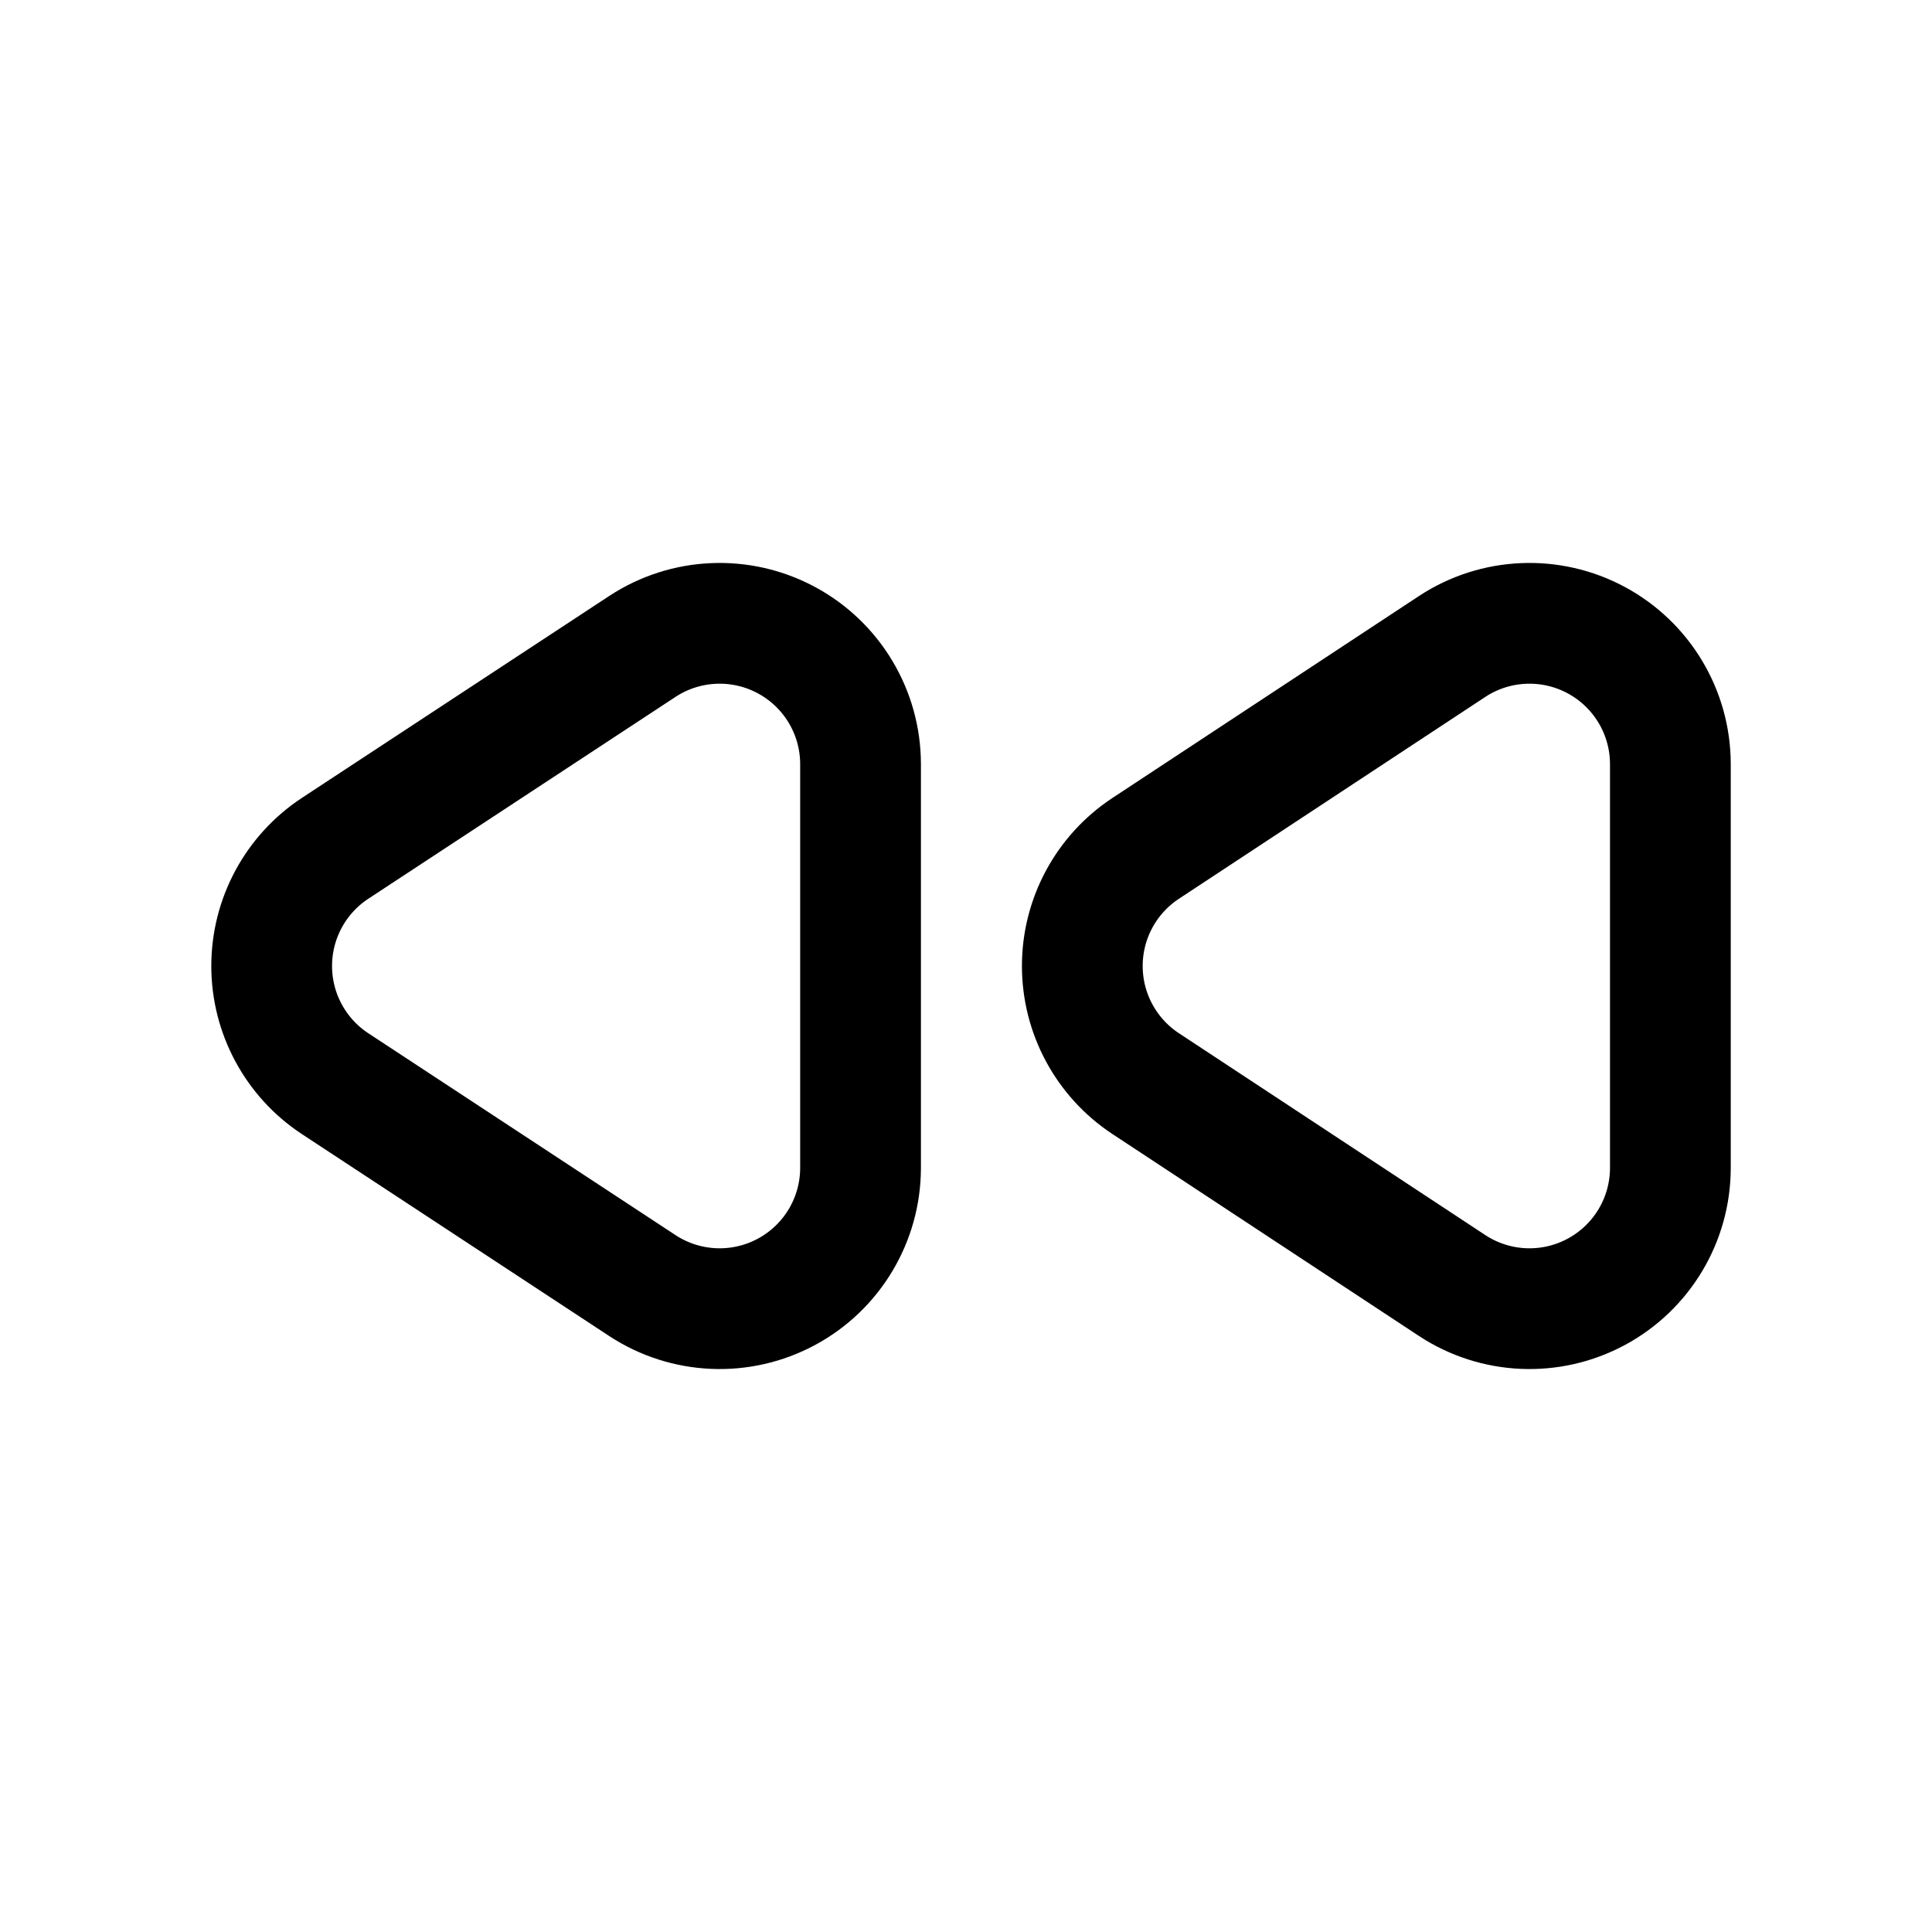
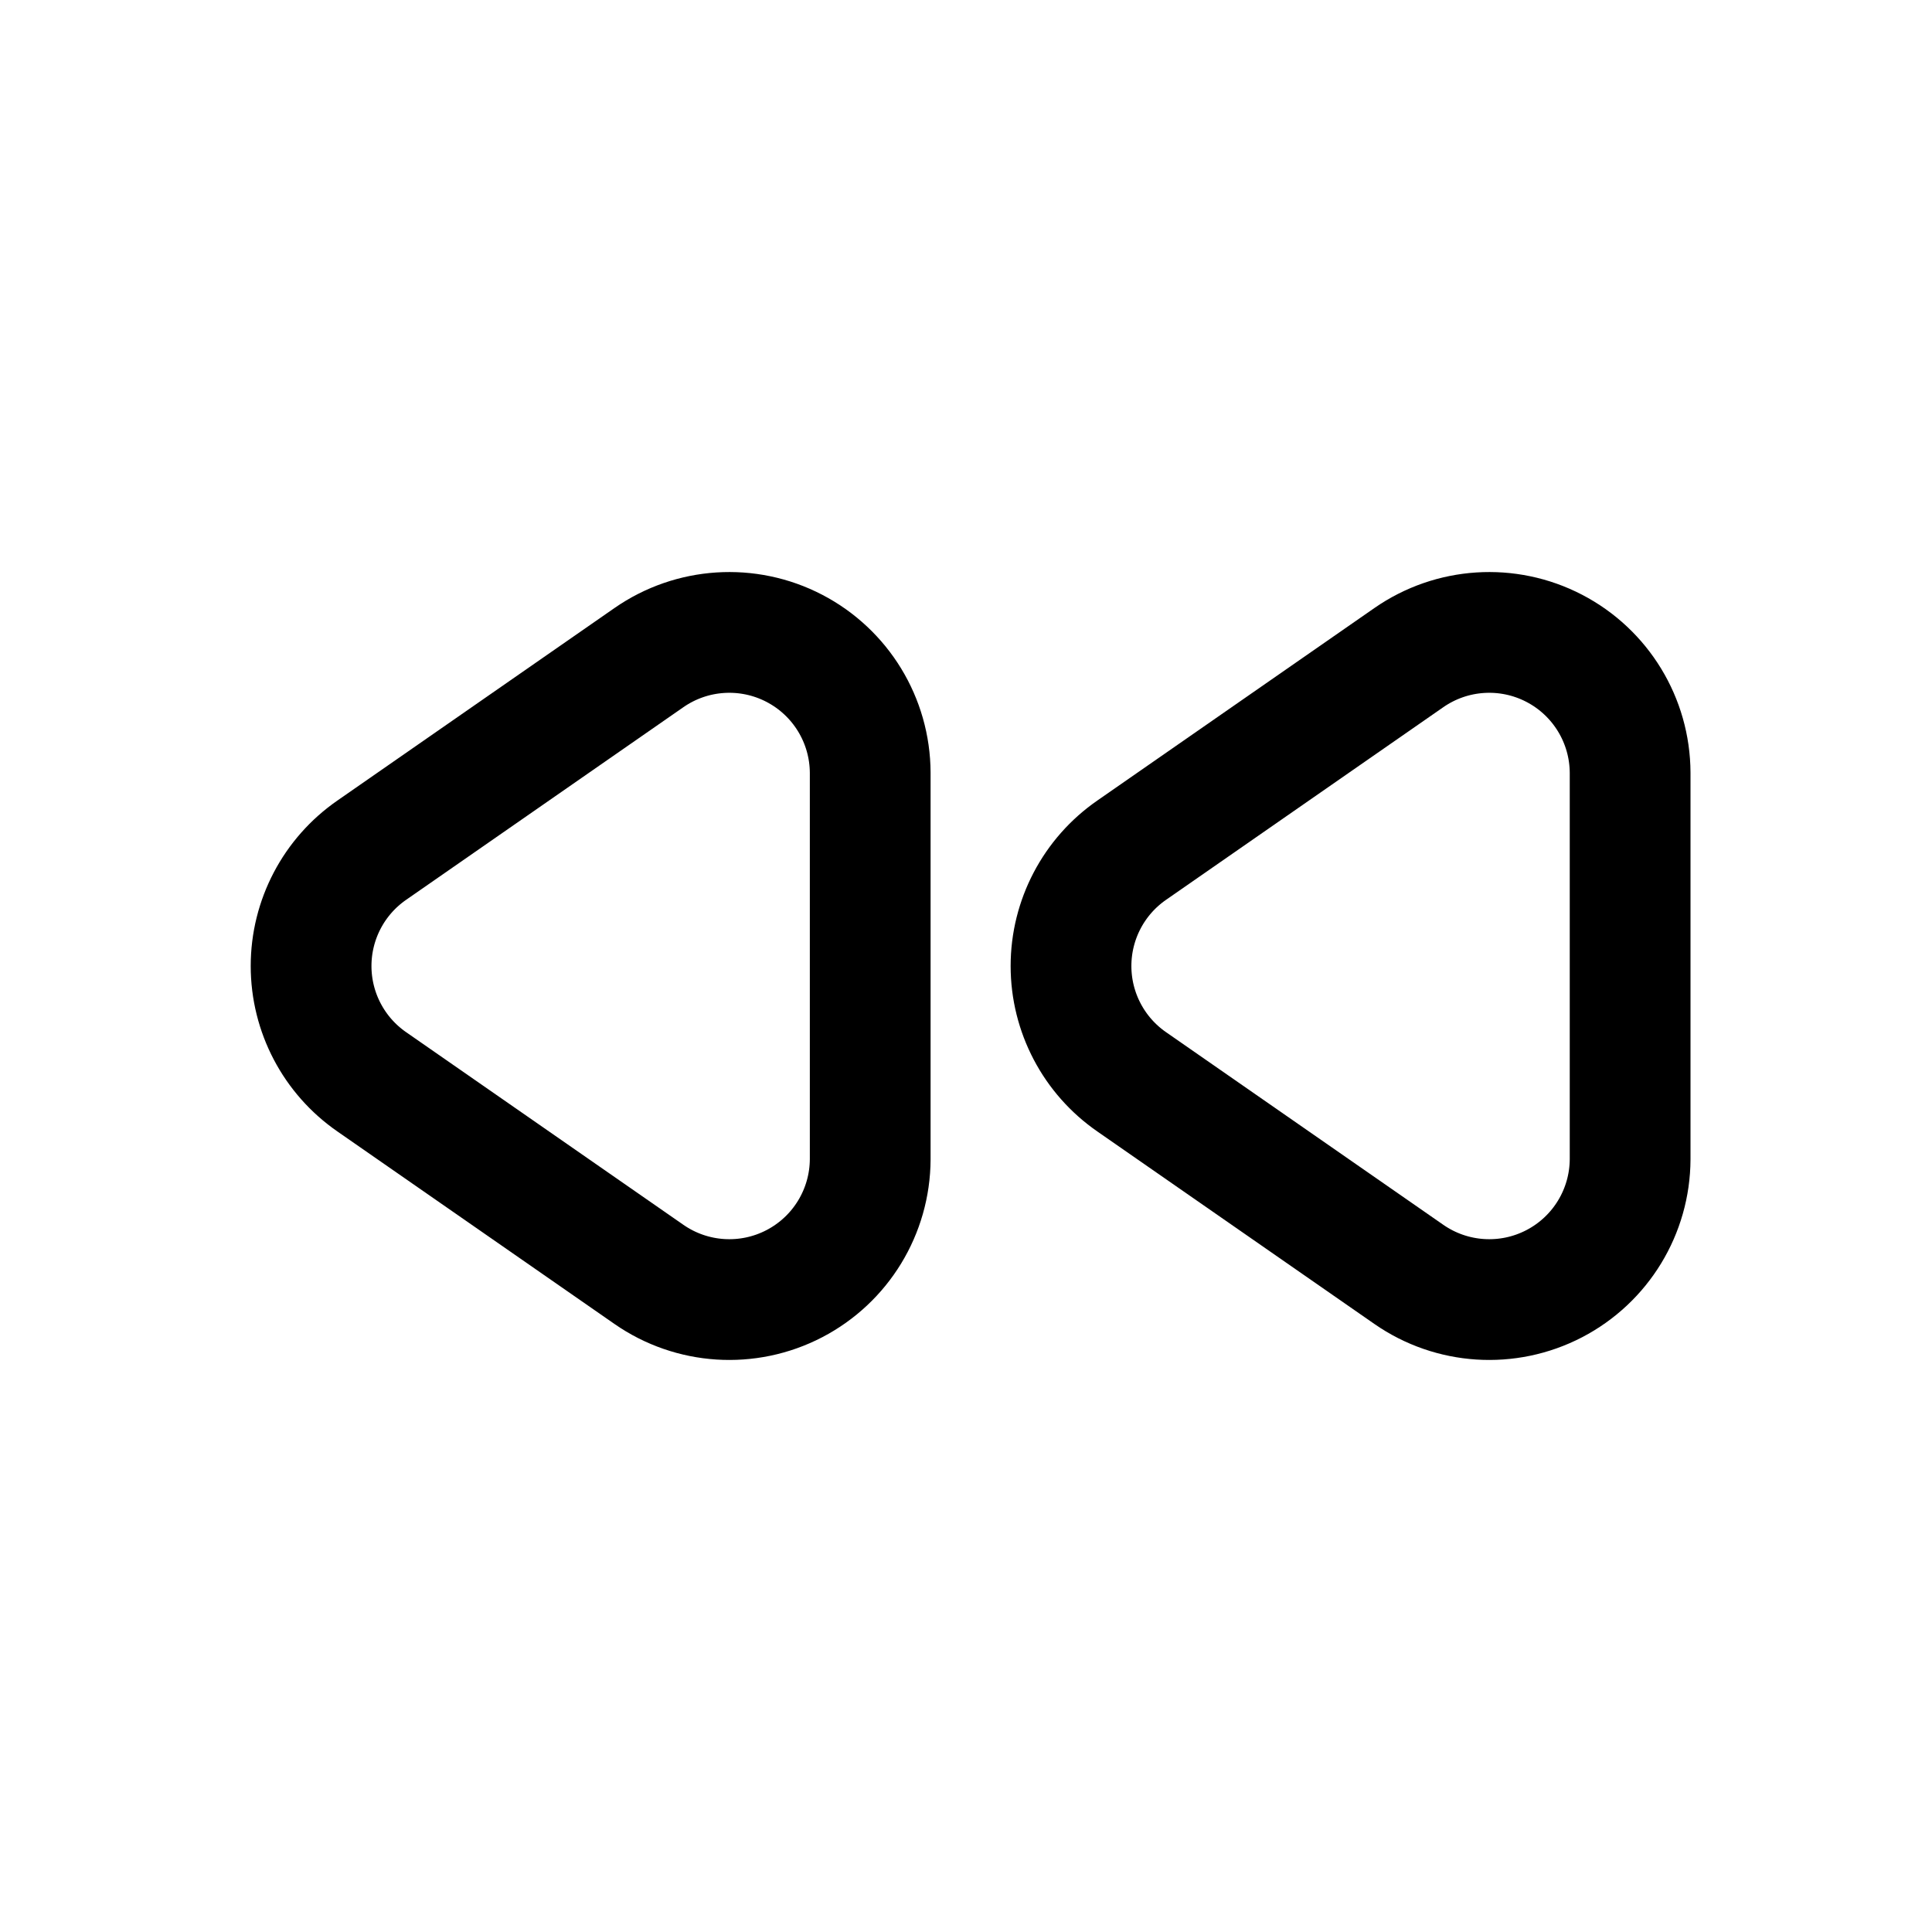
<svg xmlns="http://www.w3.org/2000/svg" viewBox="0 0 24 24" fill="none" stroke="currentColor" stroke-width="1.5" stroke-linecap="round" stroke-linejoin="round">
-   <path d="M18.04 15.97L14.23 13.46A1.75 1.75 0 0 1 14.23 10.54L18.04 8.03A1.75 1.75 0 0 1 20.75 9.49L20.75 14.51A1.75 1.75 0 0 1 18.04 15.97Z" />
-   <path d="M7.98 15.97L4.16 13.46A1.75 1.75 0 0 1 4.16 10.54L7.98 8.03A1.75 1.75 0 0 1 10.69 9.49L10.69 14.51A1.75 1.75 0 0 1 7.98 15.97Z" />
+   <path d="M17.5 15.83L14.06 13.44A1.75 1.75 0 0 1 14.06 10.56L17.5 8.17A1.75 1.75 0 0 1 20.25 9.6L20.25 14.4A1.75 1.75 0 0 1 17.5 15.83Z" />
+   <path d="M8.06 15.83L4.62 13.44A1.75 1.75 0 0 1 4.62 10.56L8.06 8.17A1.75 1.75 0 0 1 10.81 9.6L10.81 14.4A1.75 1.75 0 0 1 8.06 15.83Z" />
</svg>
